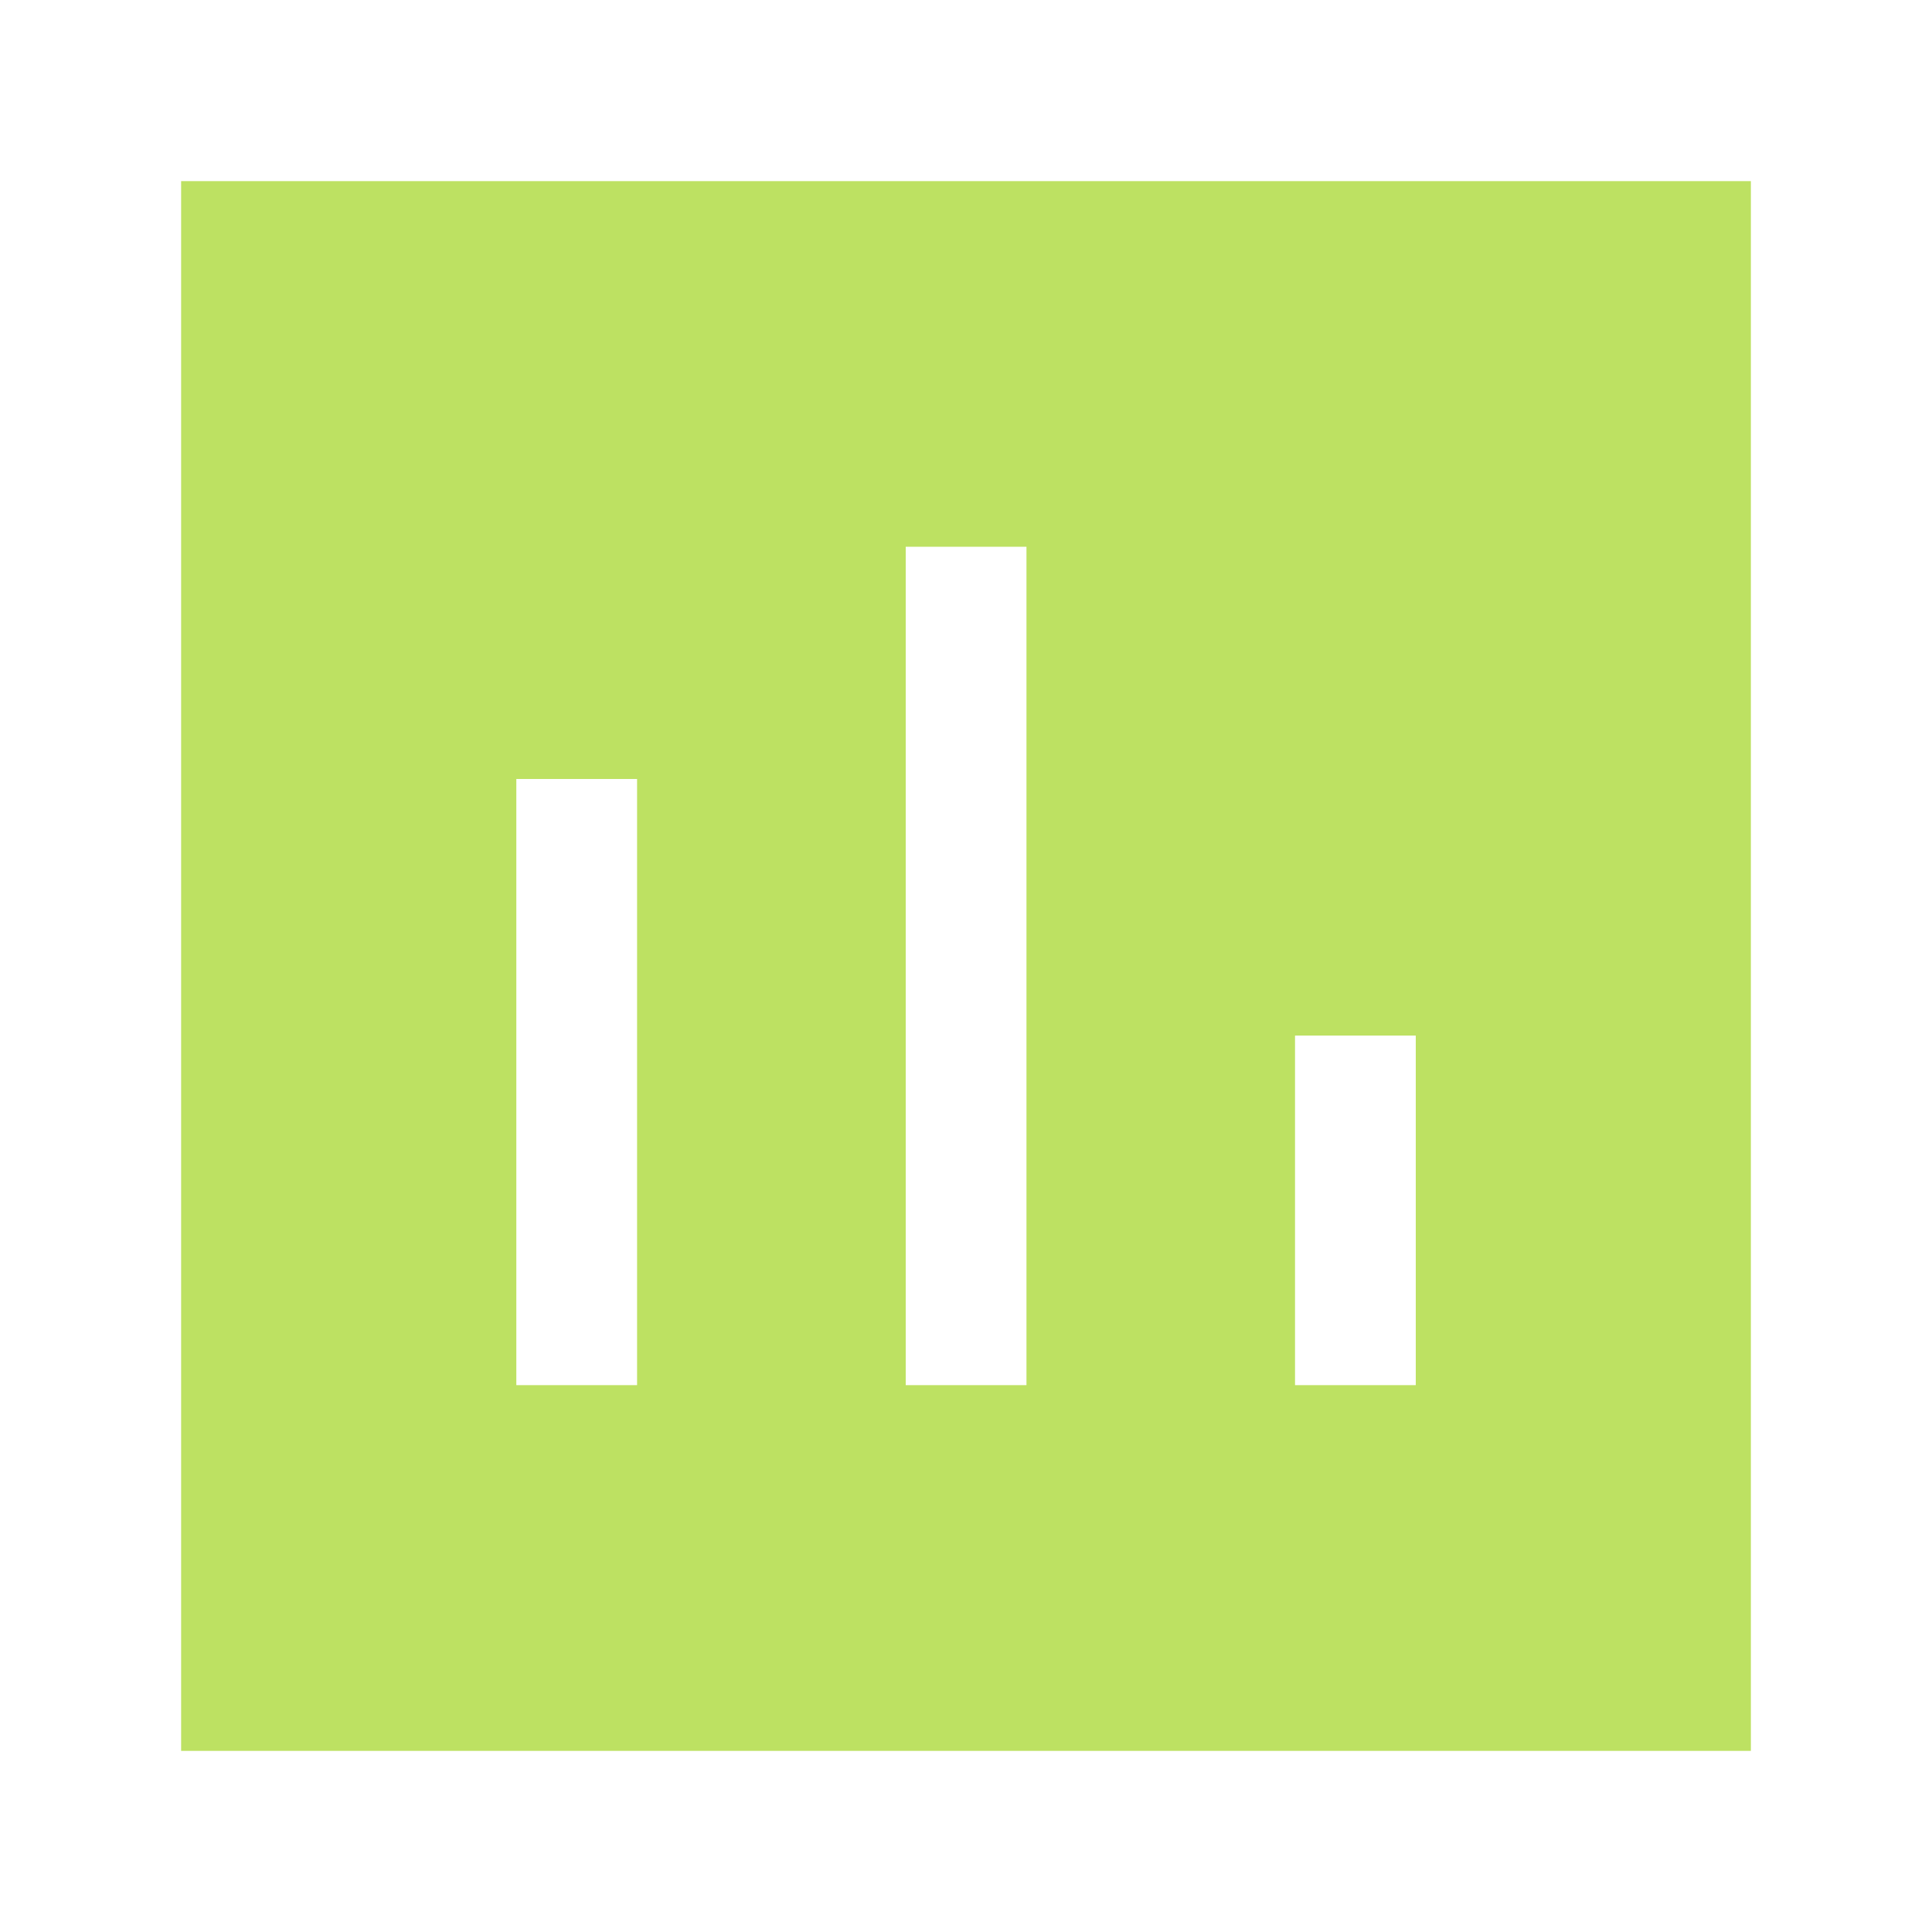
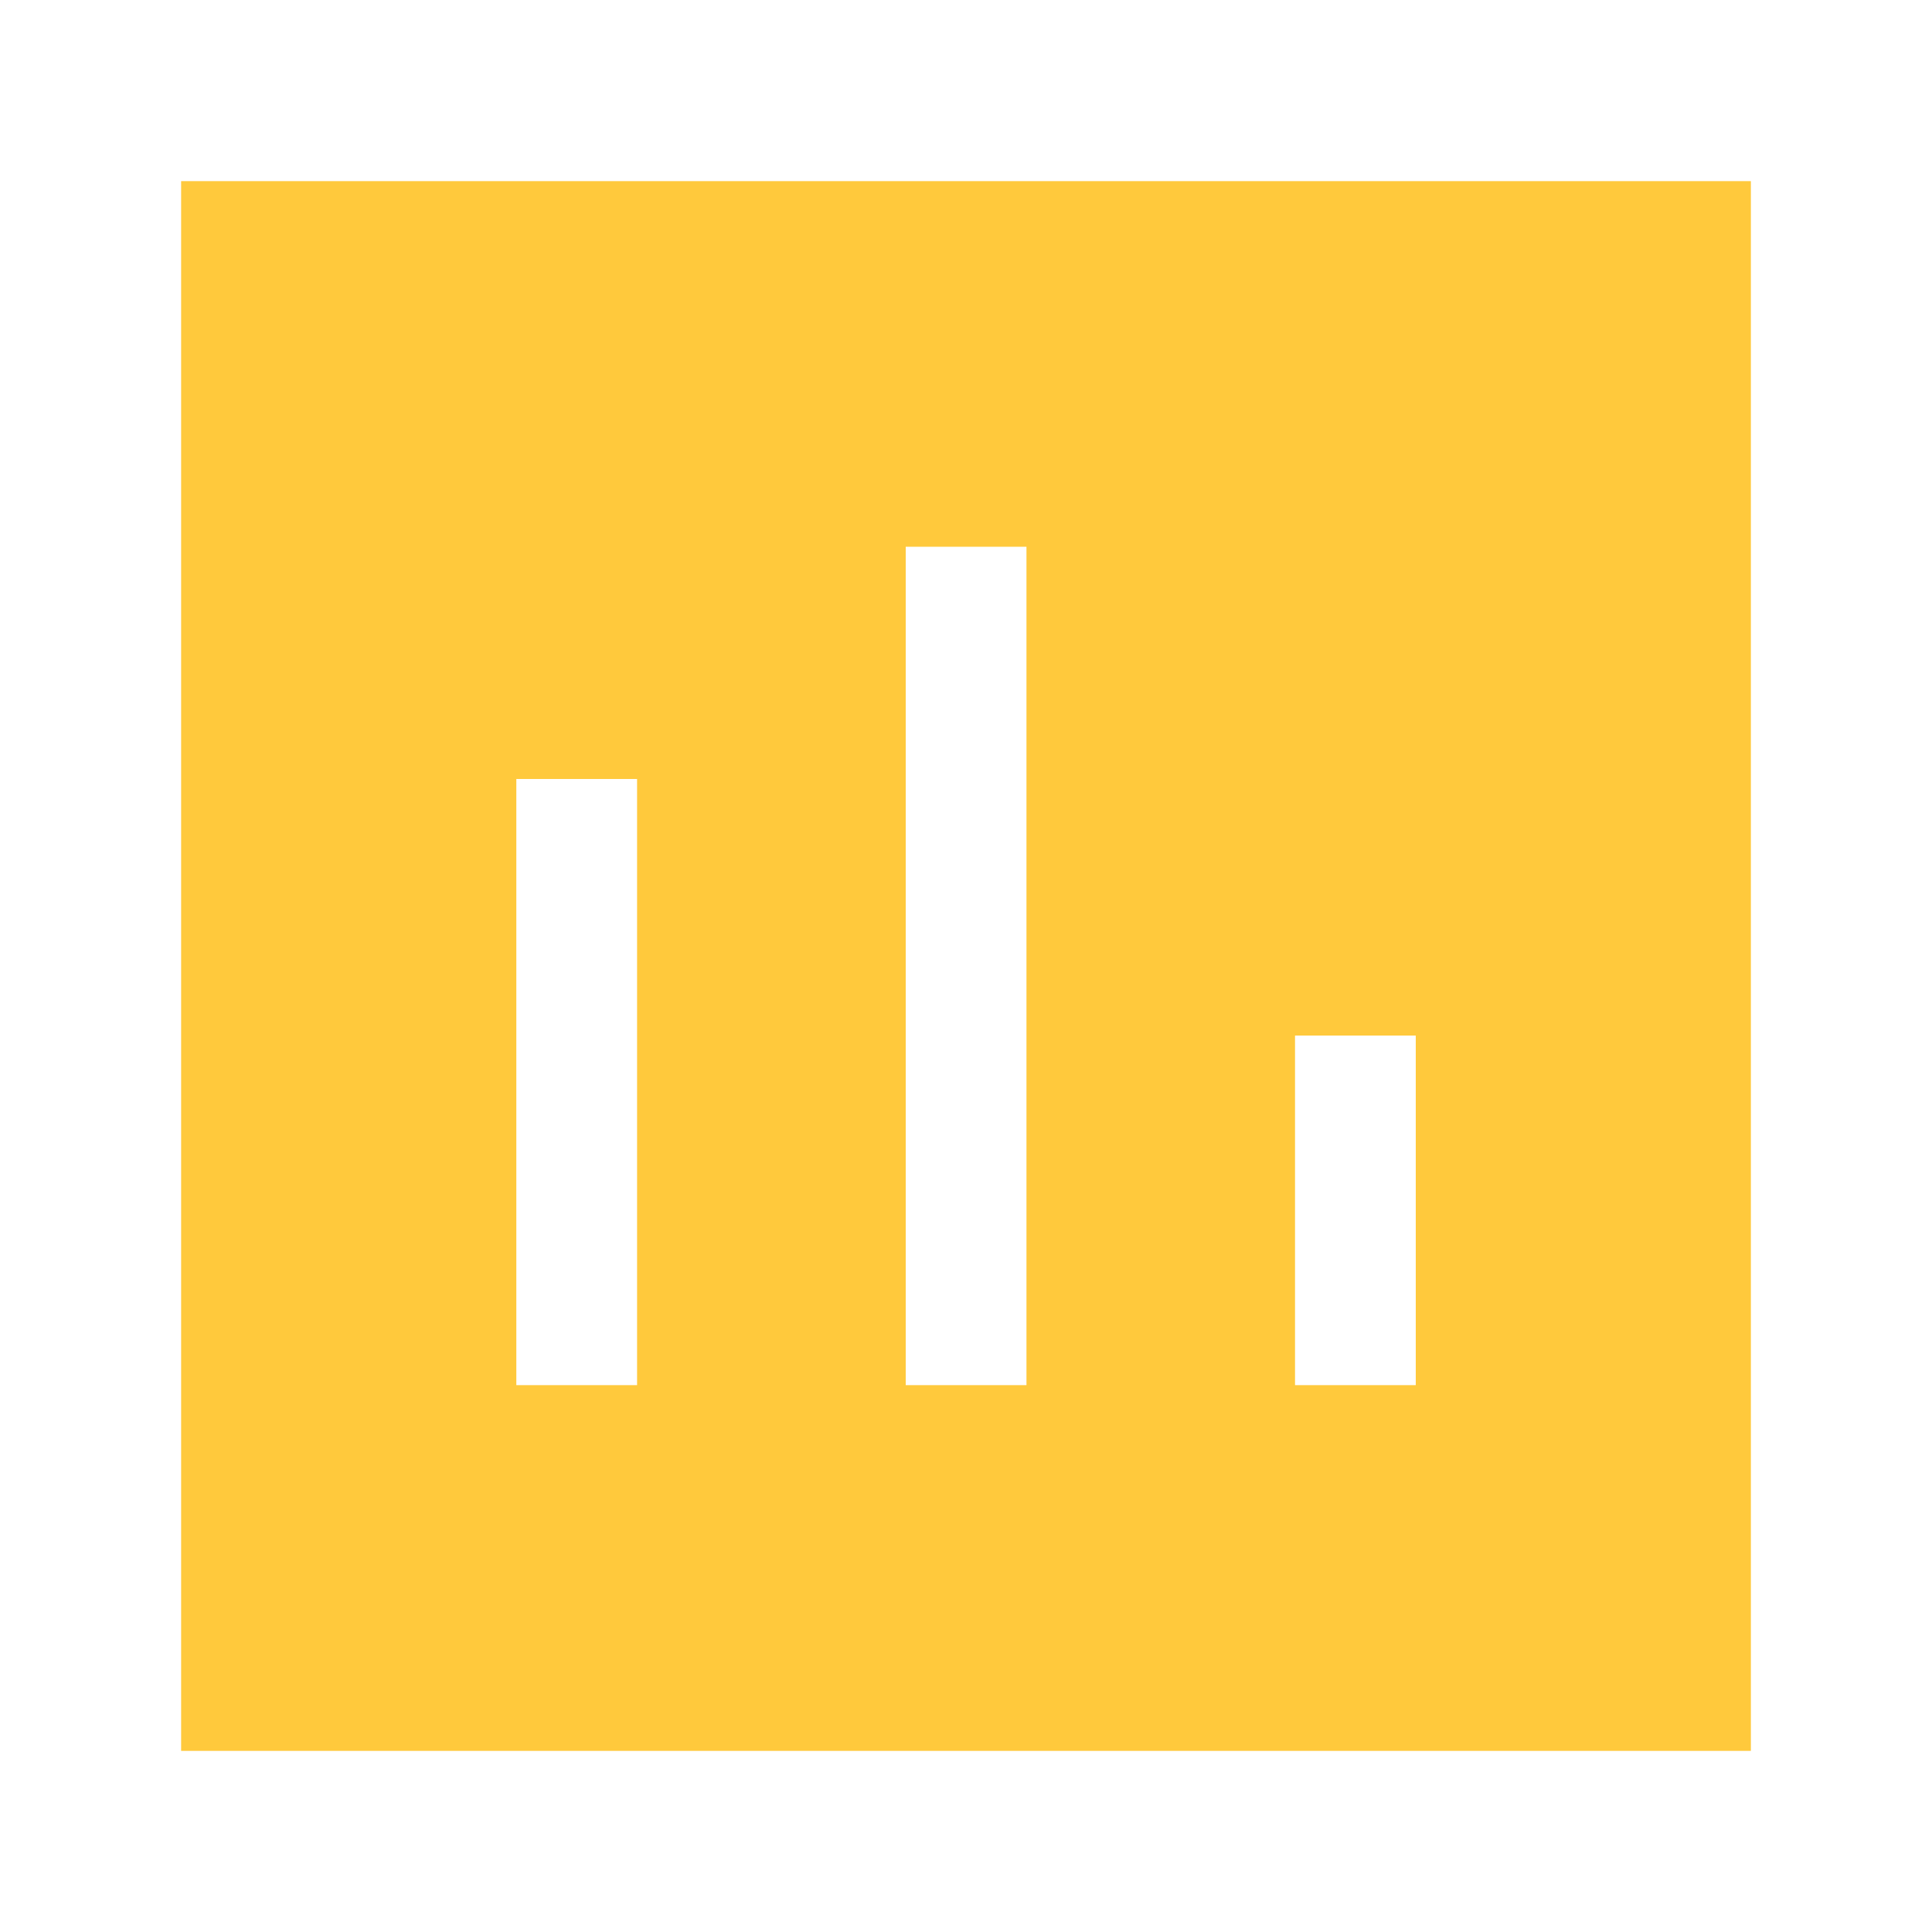
<svg xmlns="http://www.w3.org/2000/svg" width="60" height="60" viewBox="0 0 60 60" fill="none">
-   <path fill-rule="evenodd" clip-rule="evenodd" d="M40.218 43.017H43.968V32.16H40.218V43.017ZM28.128 43.017H31.878V16.98H28.128V43.017ZM16.035 43.017H19.785V24.192H16.035V43.017ZM5.625 54.375H54.375V5.625H5.625V54.375Z" fill="#BDE162" />
+   <path fill-rule="evenodd" clip-rule="evenodd" d="M40.218 43.017H43.968V32.16H40.218V43.017ZM28.128 43.017H31.878V16.98H28.128V43.017ZM16.035 43.017H19.785V24.192H16.035V43.017ZM5.625 54.375H54.375V5.625H5.625V54.375Z" fill="#ffc93c" />
</svg>
